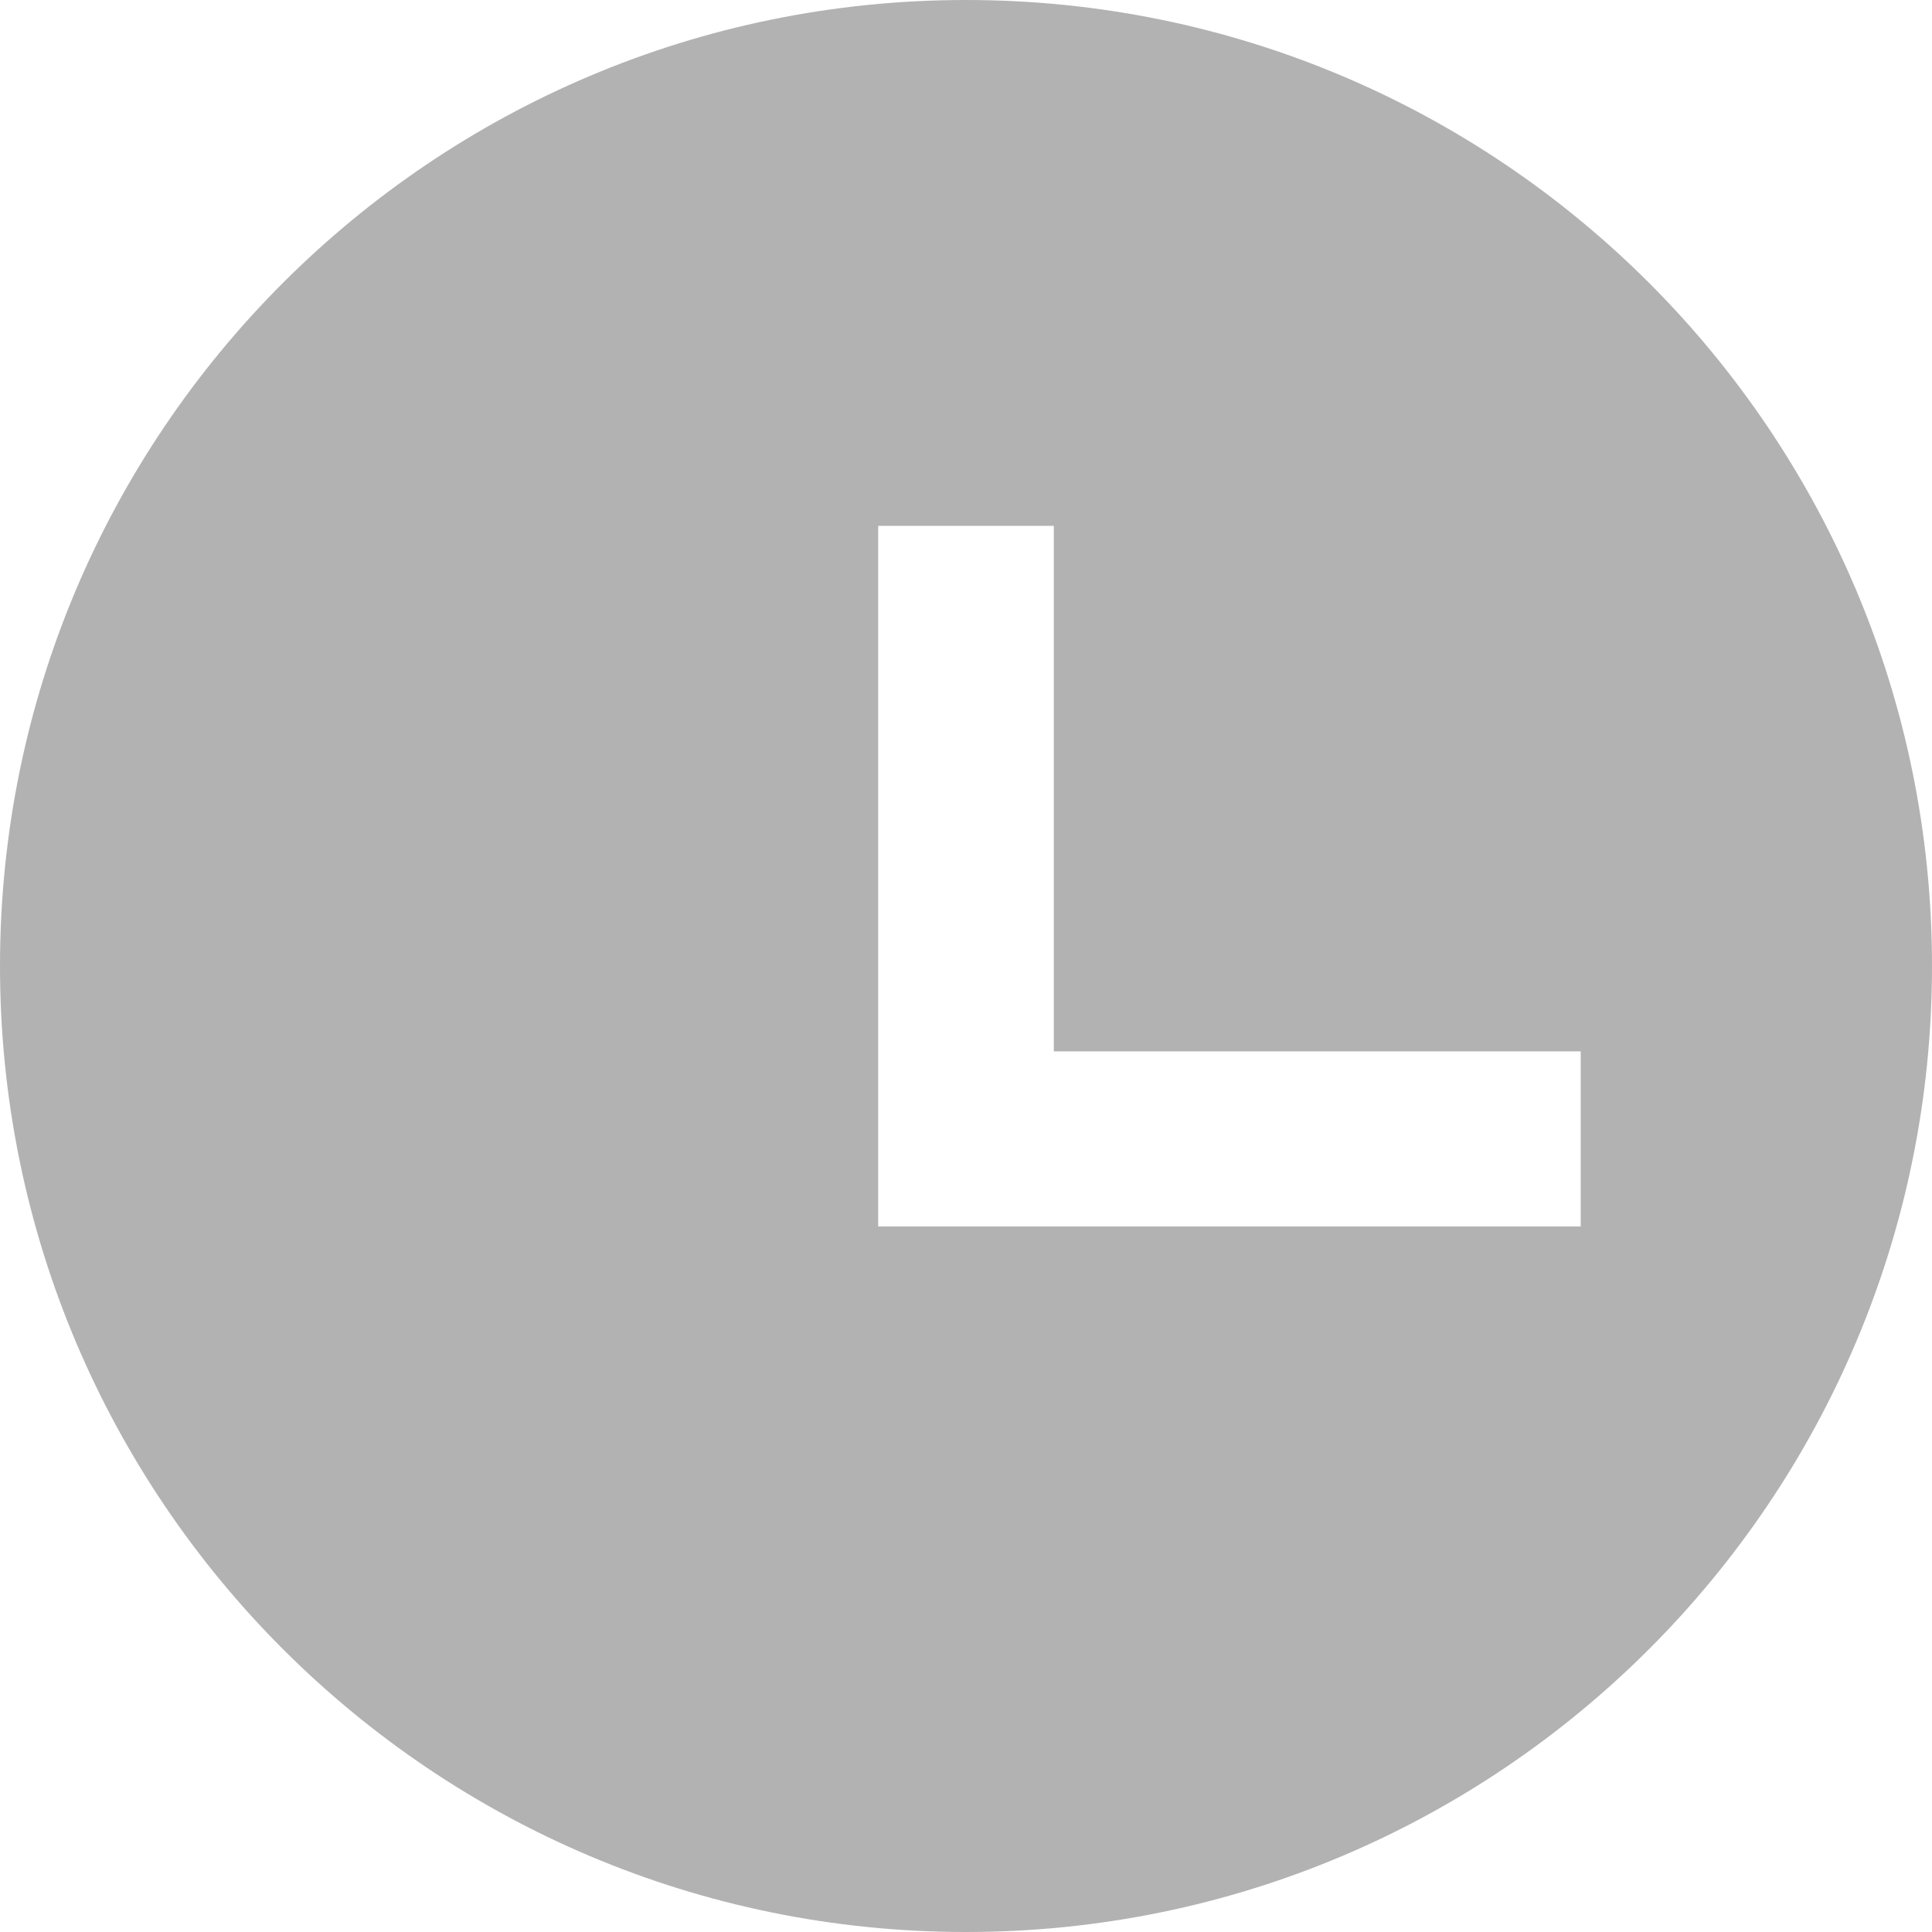
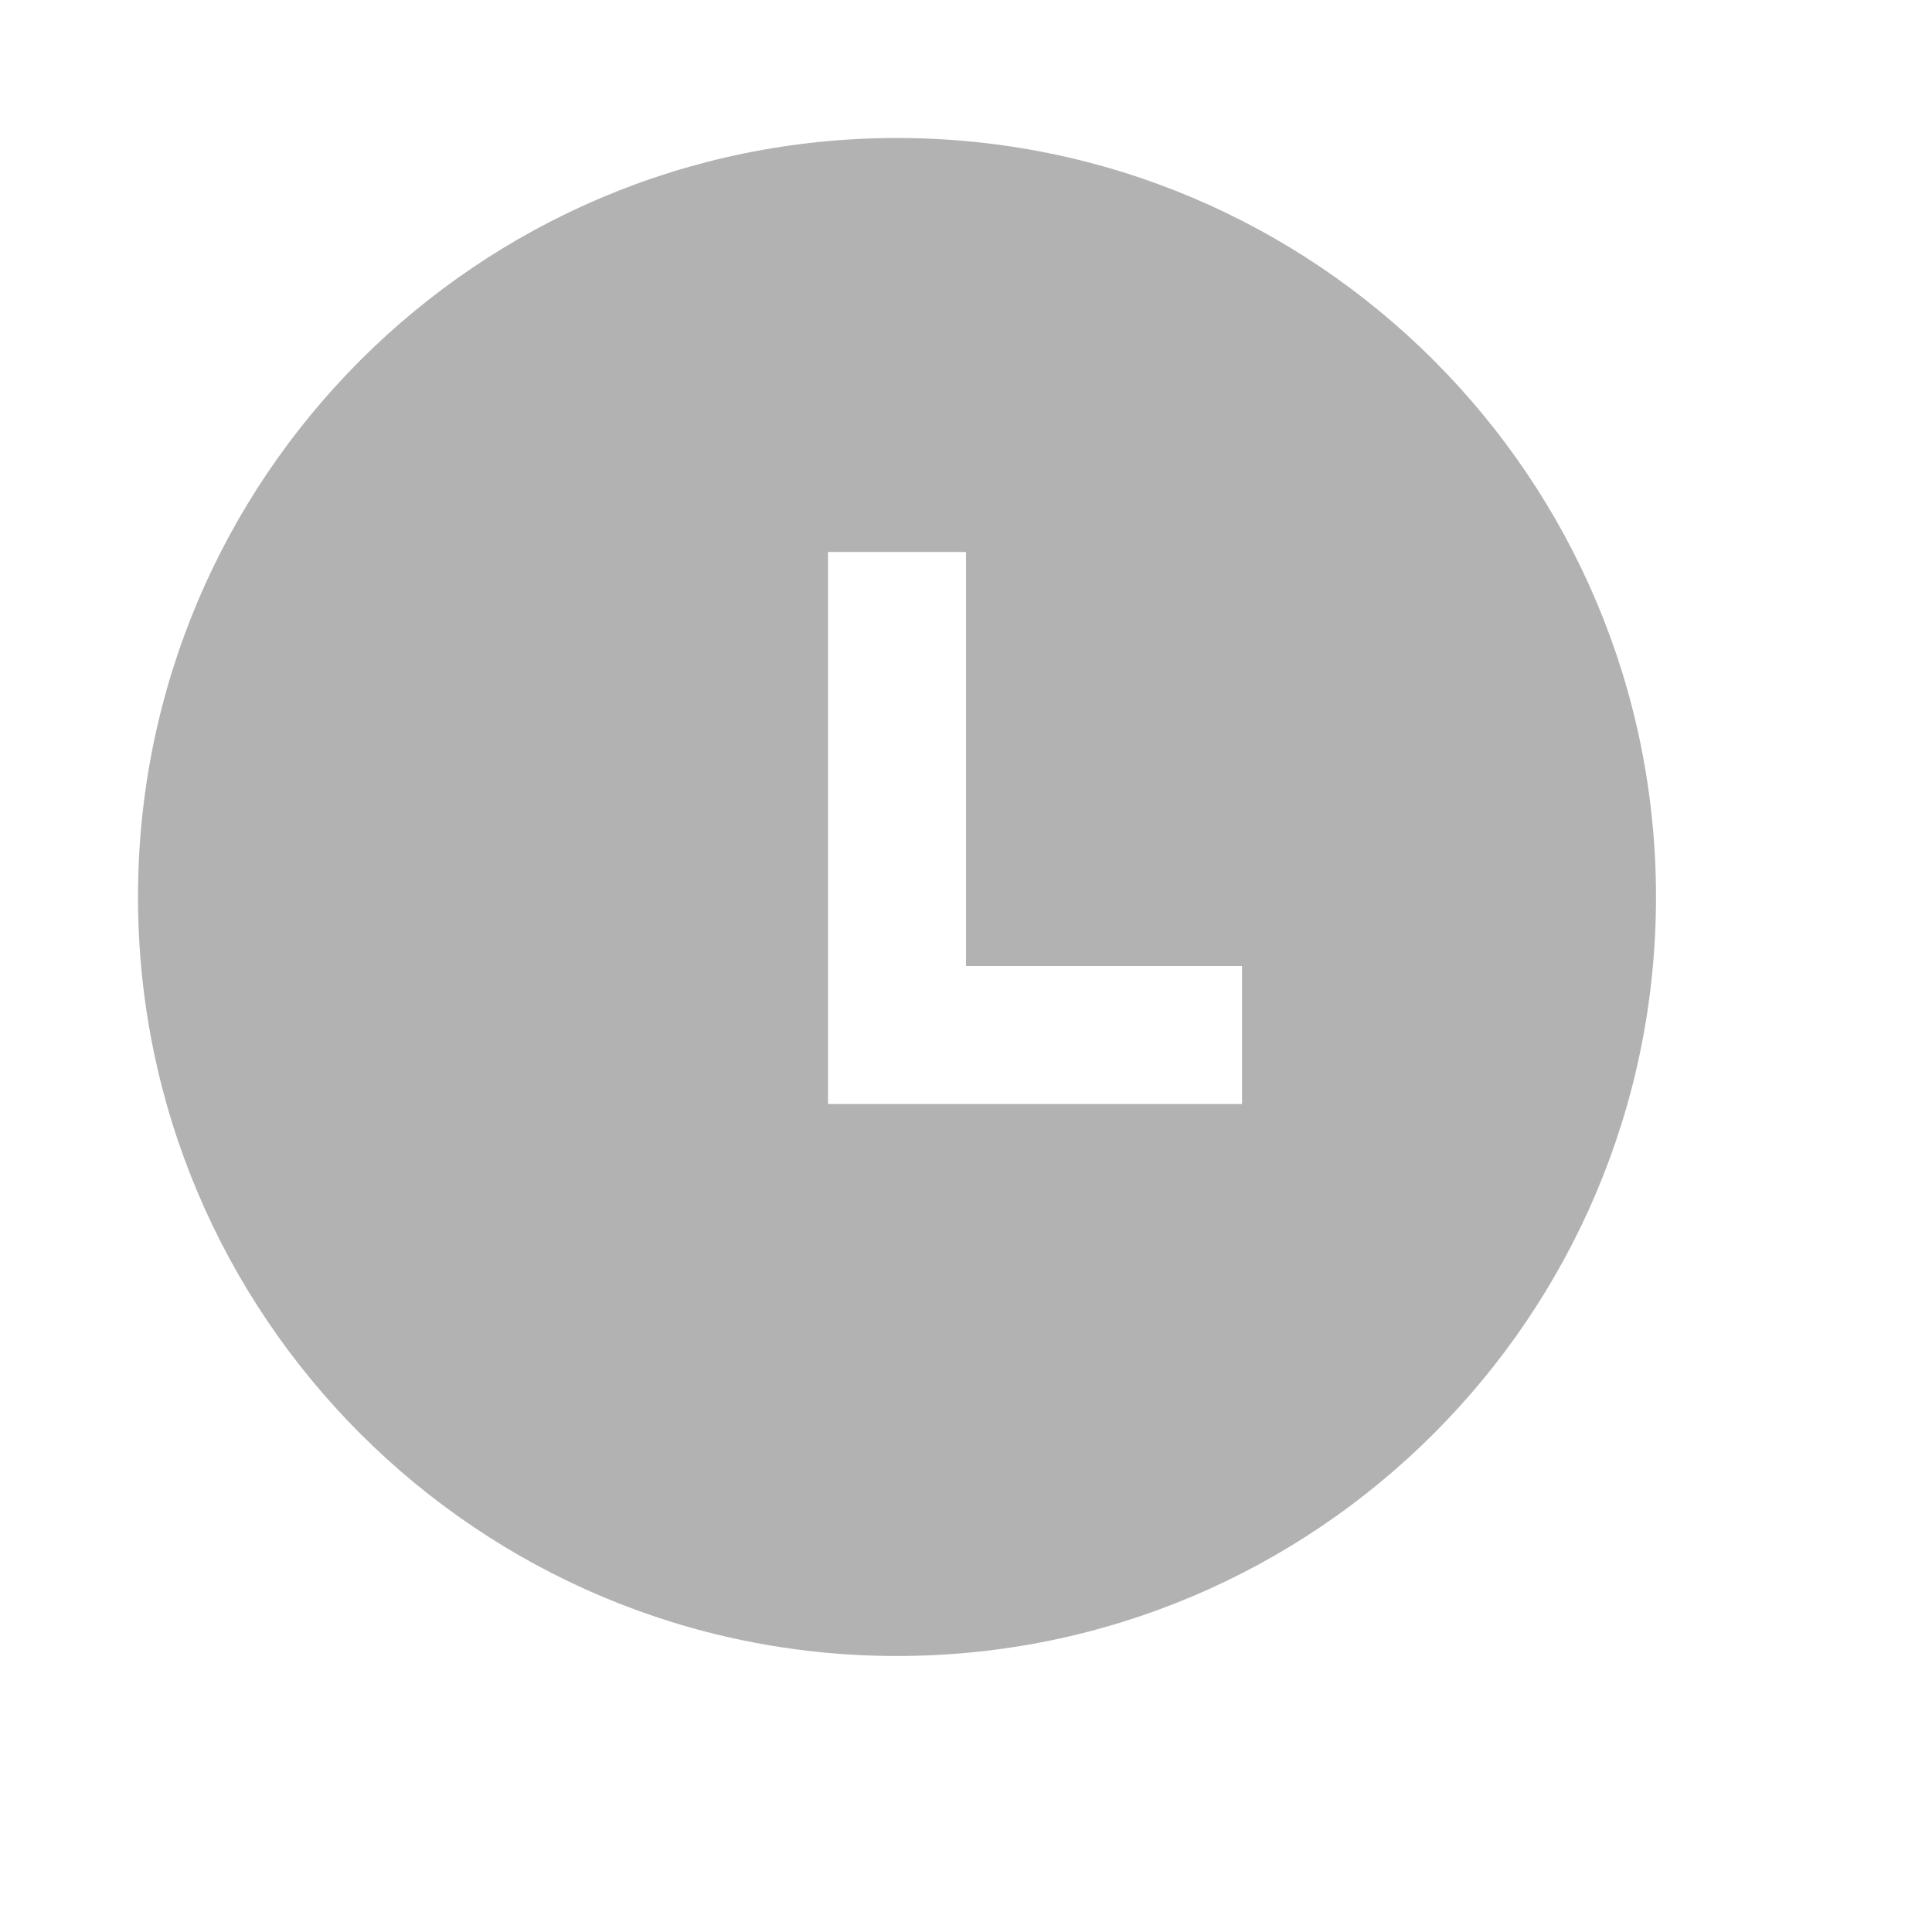
- <svg xmlns="http://www.w3.org/2000/svg" width="11px" height="11px" viewBox="0 0 11 11" version="1.1">
-   <defs />
-   <g id="en_time" stroke="none" stroke-width="1" fill="none" fill-rule="evenodd">
-     <path d="M5.5,11 C2.462,11 0,8.538 0,5.5 C0,2.462 2.462,0 5.5,0 C8.538,0 11,2.462 11,5.5 C11,8.538 8.538,11 5.5,11 Z M5,2.994 L5,6.983 L6,6.983 L6,2.994 L5,2.994 Z M6,5.986 L6,6.983 L9,6.983 L9,5.986 L6,5.986 Z" id="Combined-Shape" fill="#B2B2B2" />
-   </g>
+ <svg xmlns="http://www.w3.org/2000/svg" id="Layer_1" data-name="Layer 1" viewBox="0 0 14 14">
+   <defs>
+     <style>.cls-1{fill:#b2b2b2;}</style>
+   </defs>
+   <path class="cls-1" d="M6.5,1A5.5,5.5,0,1,0,12,6.5,5.5,5.5,0,0,0,6.5,1ZM9,8H6V4H7V7H9Z" />
</svg>
